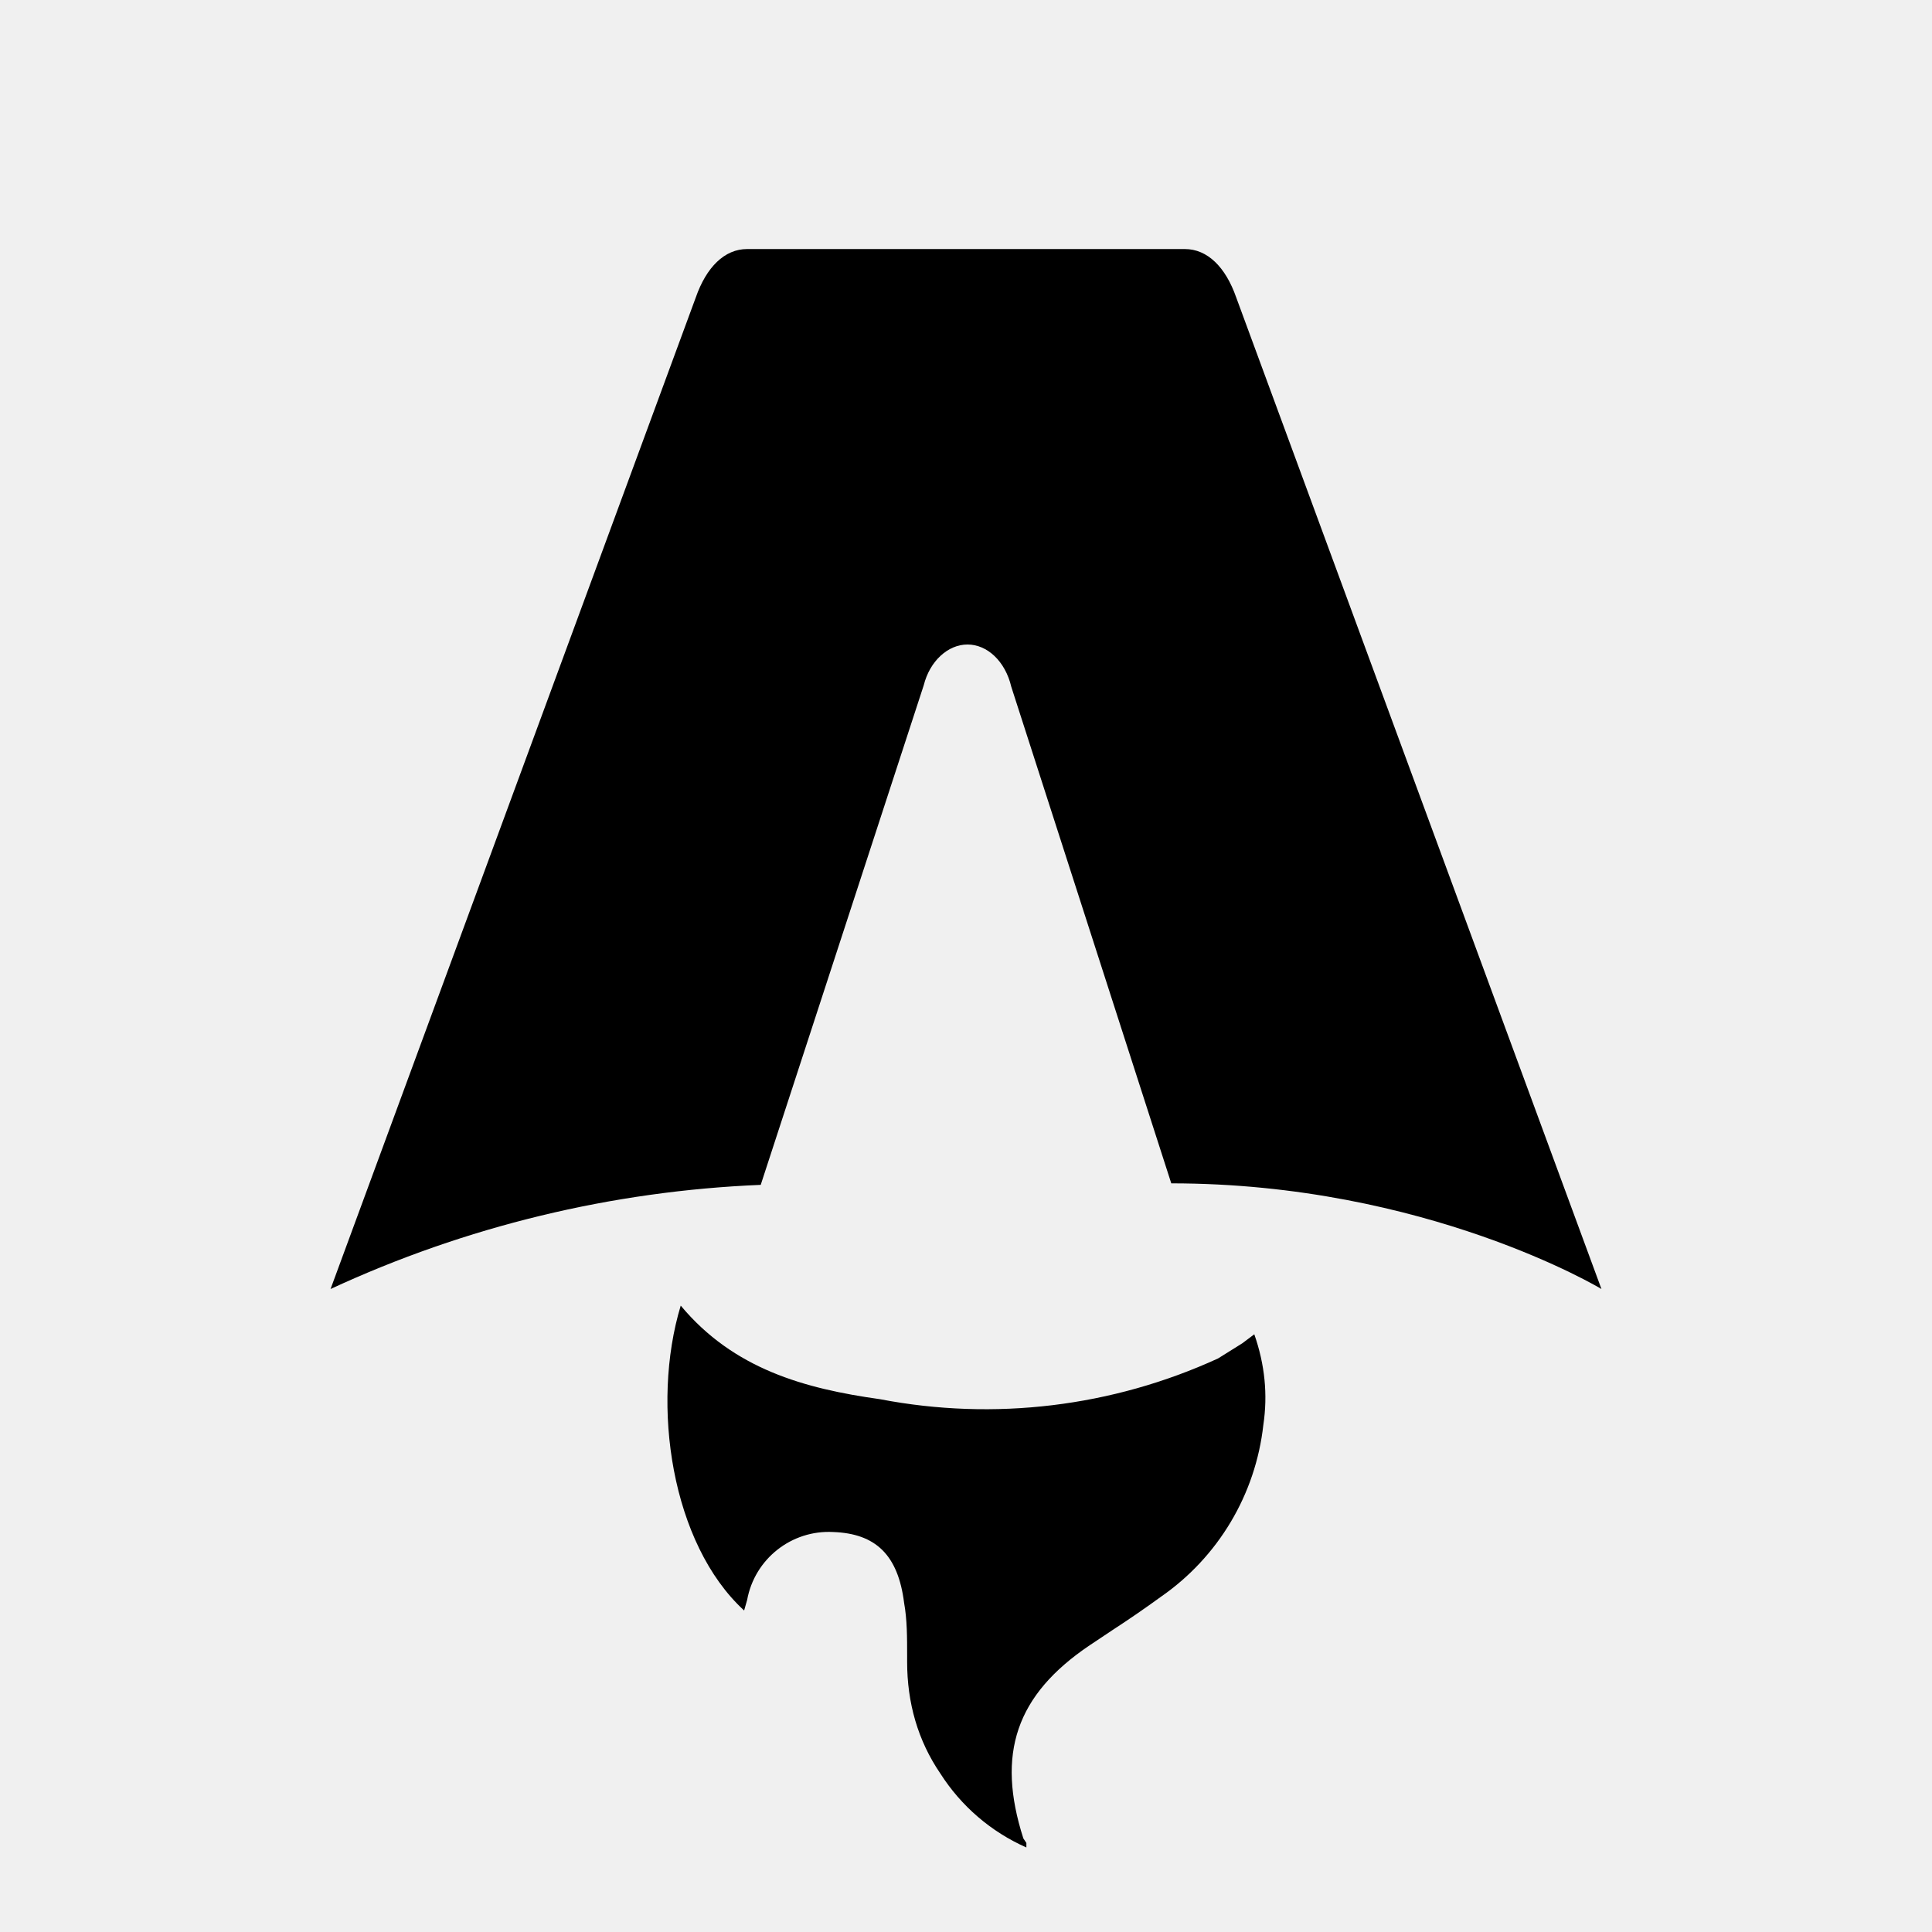
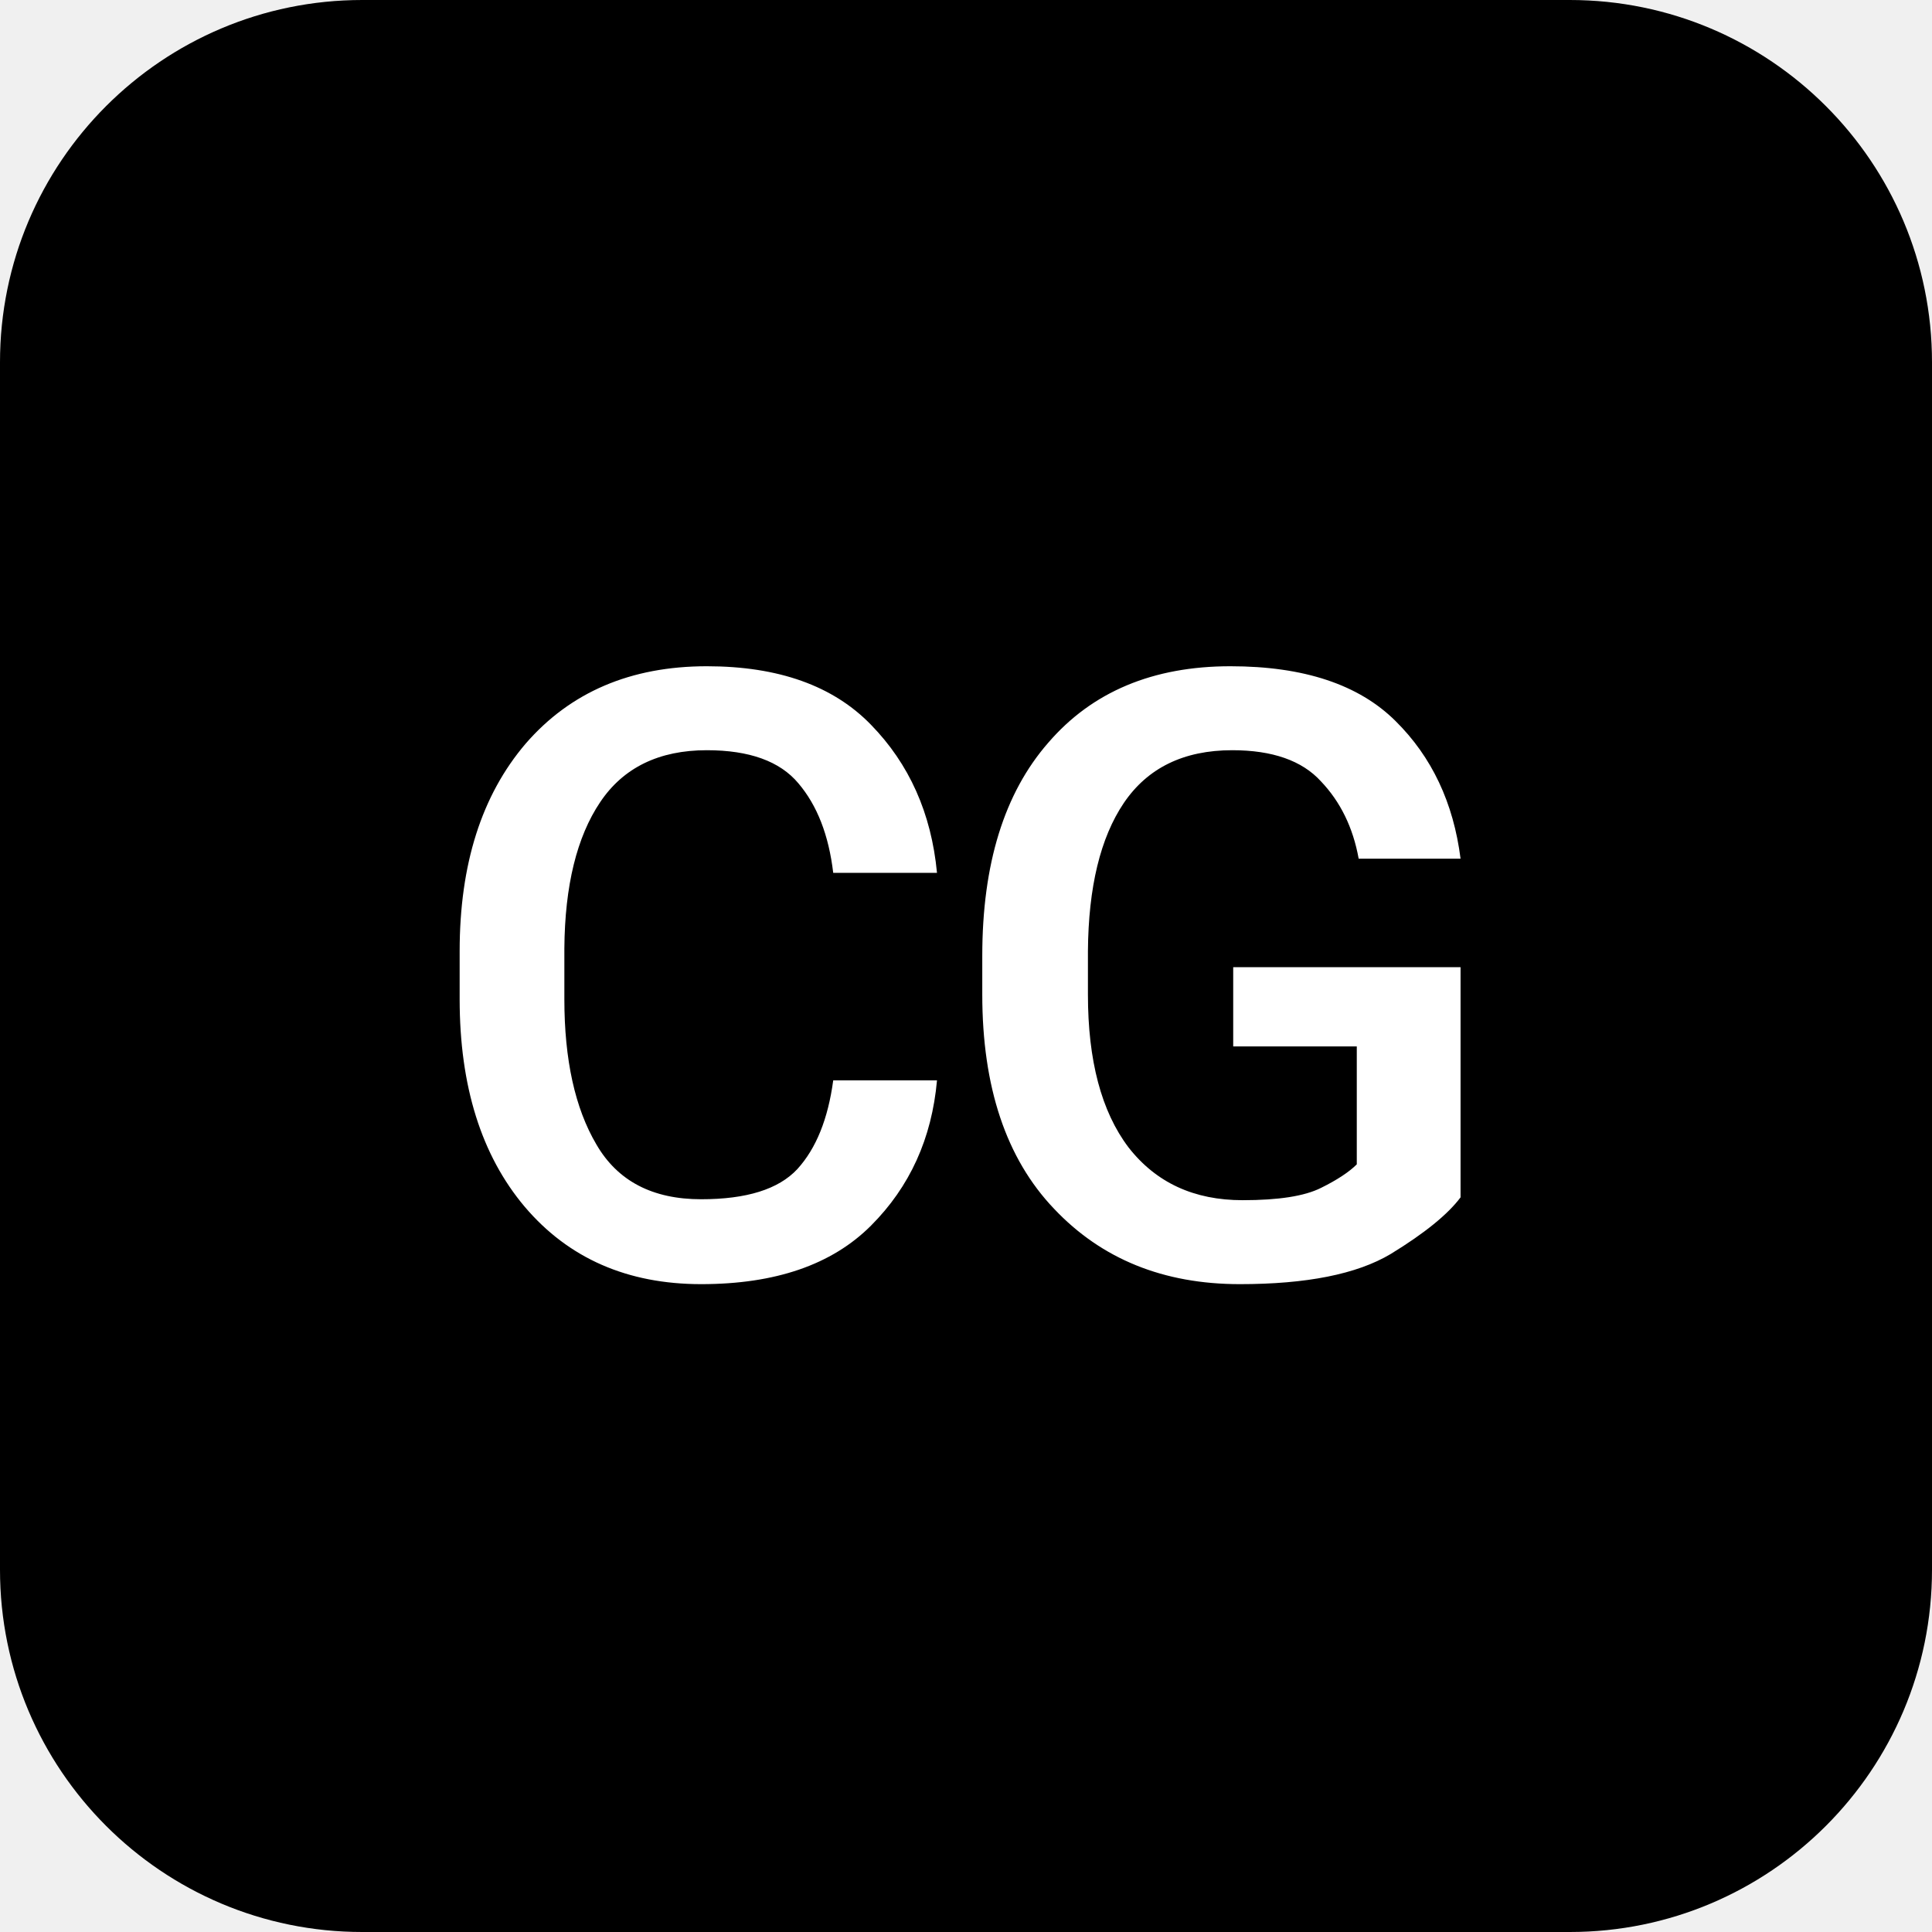
- <svg xmlns="http://www.w3.org/2000/svg" fill="none" viewBox="0 0 128 128">
-   <path d="M50.4 78.5a75.1 75.1 0 0 0-28.5 6.9l24.2-65.7c.7-2 1.9-3.2 3.4-3.2h29c1.5 0 2.7 1.2 3.4 3.2l24.2 65.7s-11.6-7-28.5-7L67 45.5c-.4-1.7-1.6-2.8-2.9-2.8-1.3 0-2.5 1.1-2.9 2.7L50.4 78.5Zm-1.1 28.2Zm-4.2-20.2c-2 6.6-.6 15.8 4.2 20.2a17.5 17.5 0 0 1 .2-.7 5.5 5.5 0 0 1 5.7-4.5c2.8.1 4.3 1.5 4.7 4.7.2 1.1.2 2.3.2 3.5v.4c0 2.7.7 5.2 2.2 7.4a13 13 0 0 0 5.7 4.9v-.3l-.2-.3c-1.8-5.6-.5-9.5 4.4-12.8l1.5-1a73 73 0 0 0 3.2-2.2 16 16 0 0 0 6.8-11.4c.3-2 .1-4-.6-6l-.8.6-1.6 1a37 37 0 0 1-22.4 2.7c-5-.7-9.7-2-13.2-6.2Z" />
+ <svg xmlns="http://www.w3.org/2000/svg" viewBox="0 0 32 32" width="32" height="32">
  <style>
-         path { fill: #000; }
-         @media (prefers-color-scheme: dark) {
-             path { fill: #FFF; }
-         }
-     </style>
+     text { font-family: system-ui, -apple-system, BlinkMacSystemFont, "Segoe UI", Roboto, sans-serif; font-weight: 500; fill: #ffffff; }
+     rect { fill: #000000; }
+     @media (prefers-color-scheme: light) {
+       rect { fill: #ffffff; }
+       text { fill: #000000; }
+     }
+   </style>
+   <rect width="32" height="32" rx="6" />
+   <text x="50%" y="54%" text-anchor="middle" dominant-baseline="middle" font-size="14" letter-spacing="-0.5">CG</text>
</svg>
